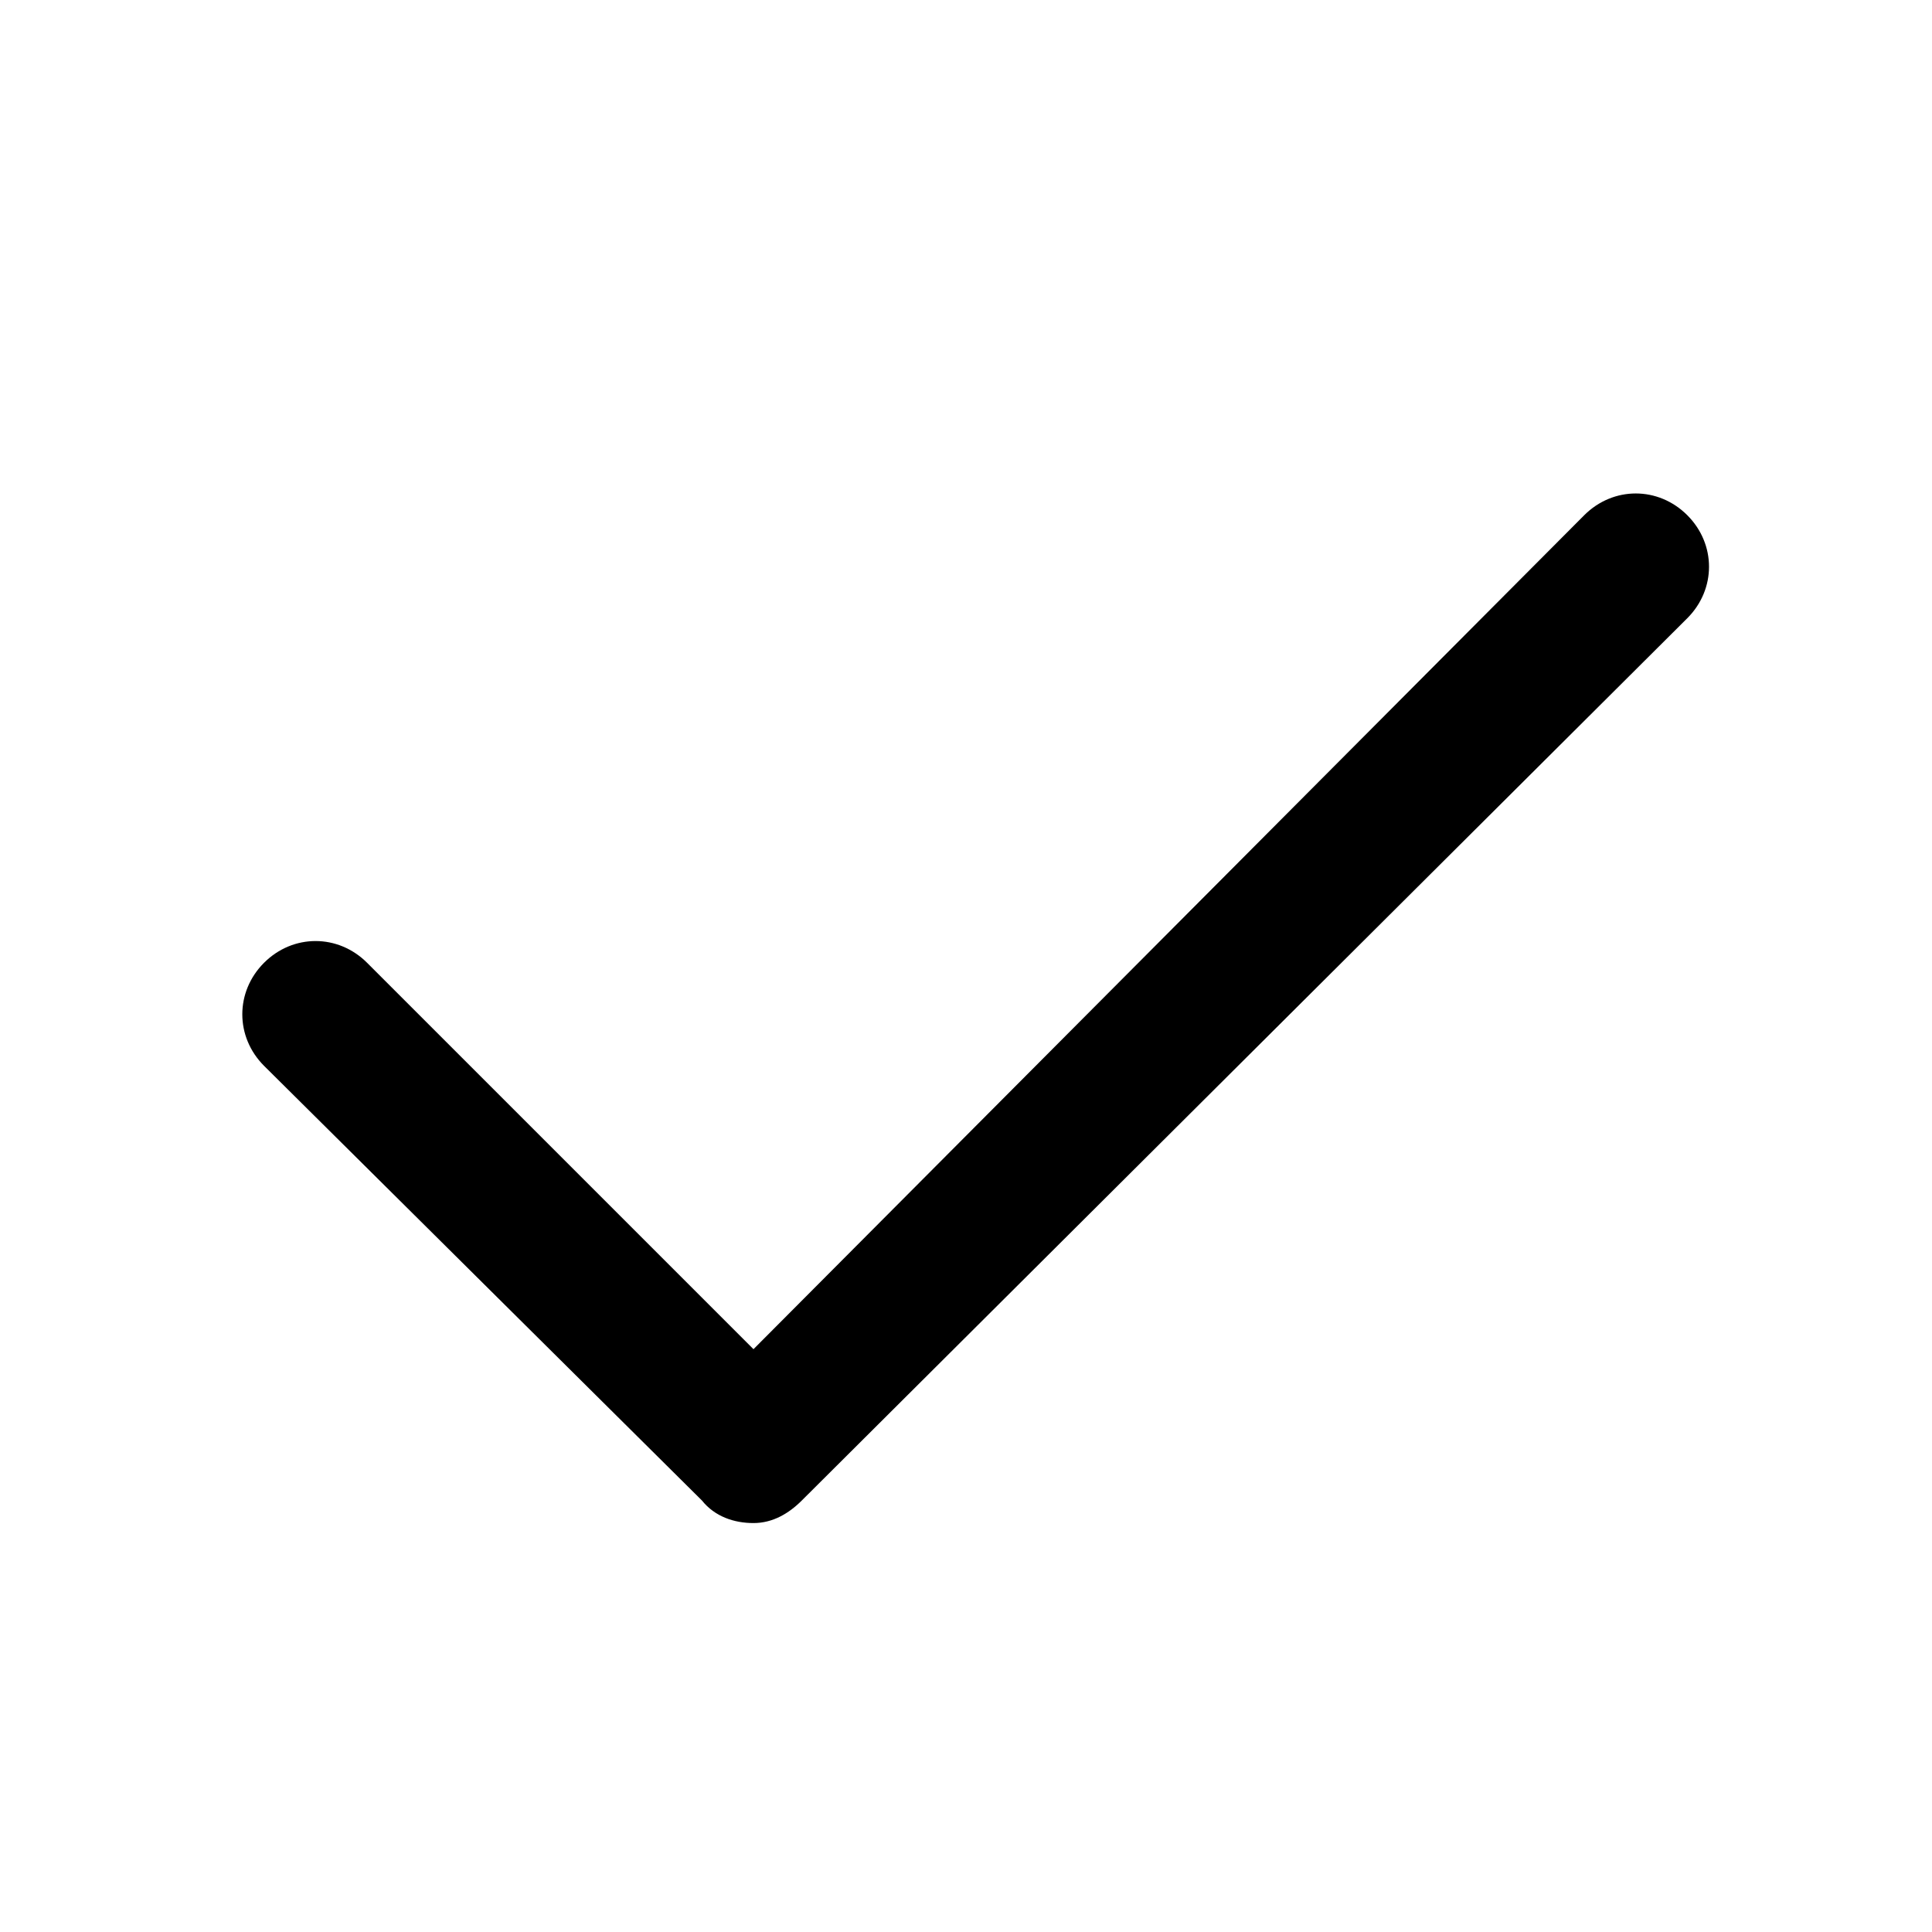
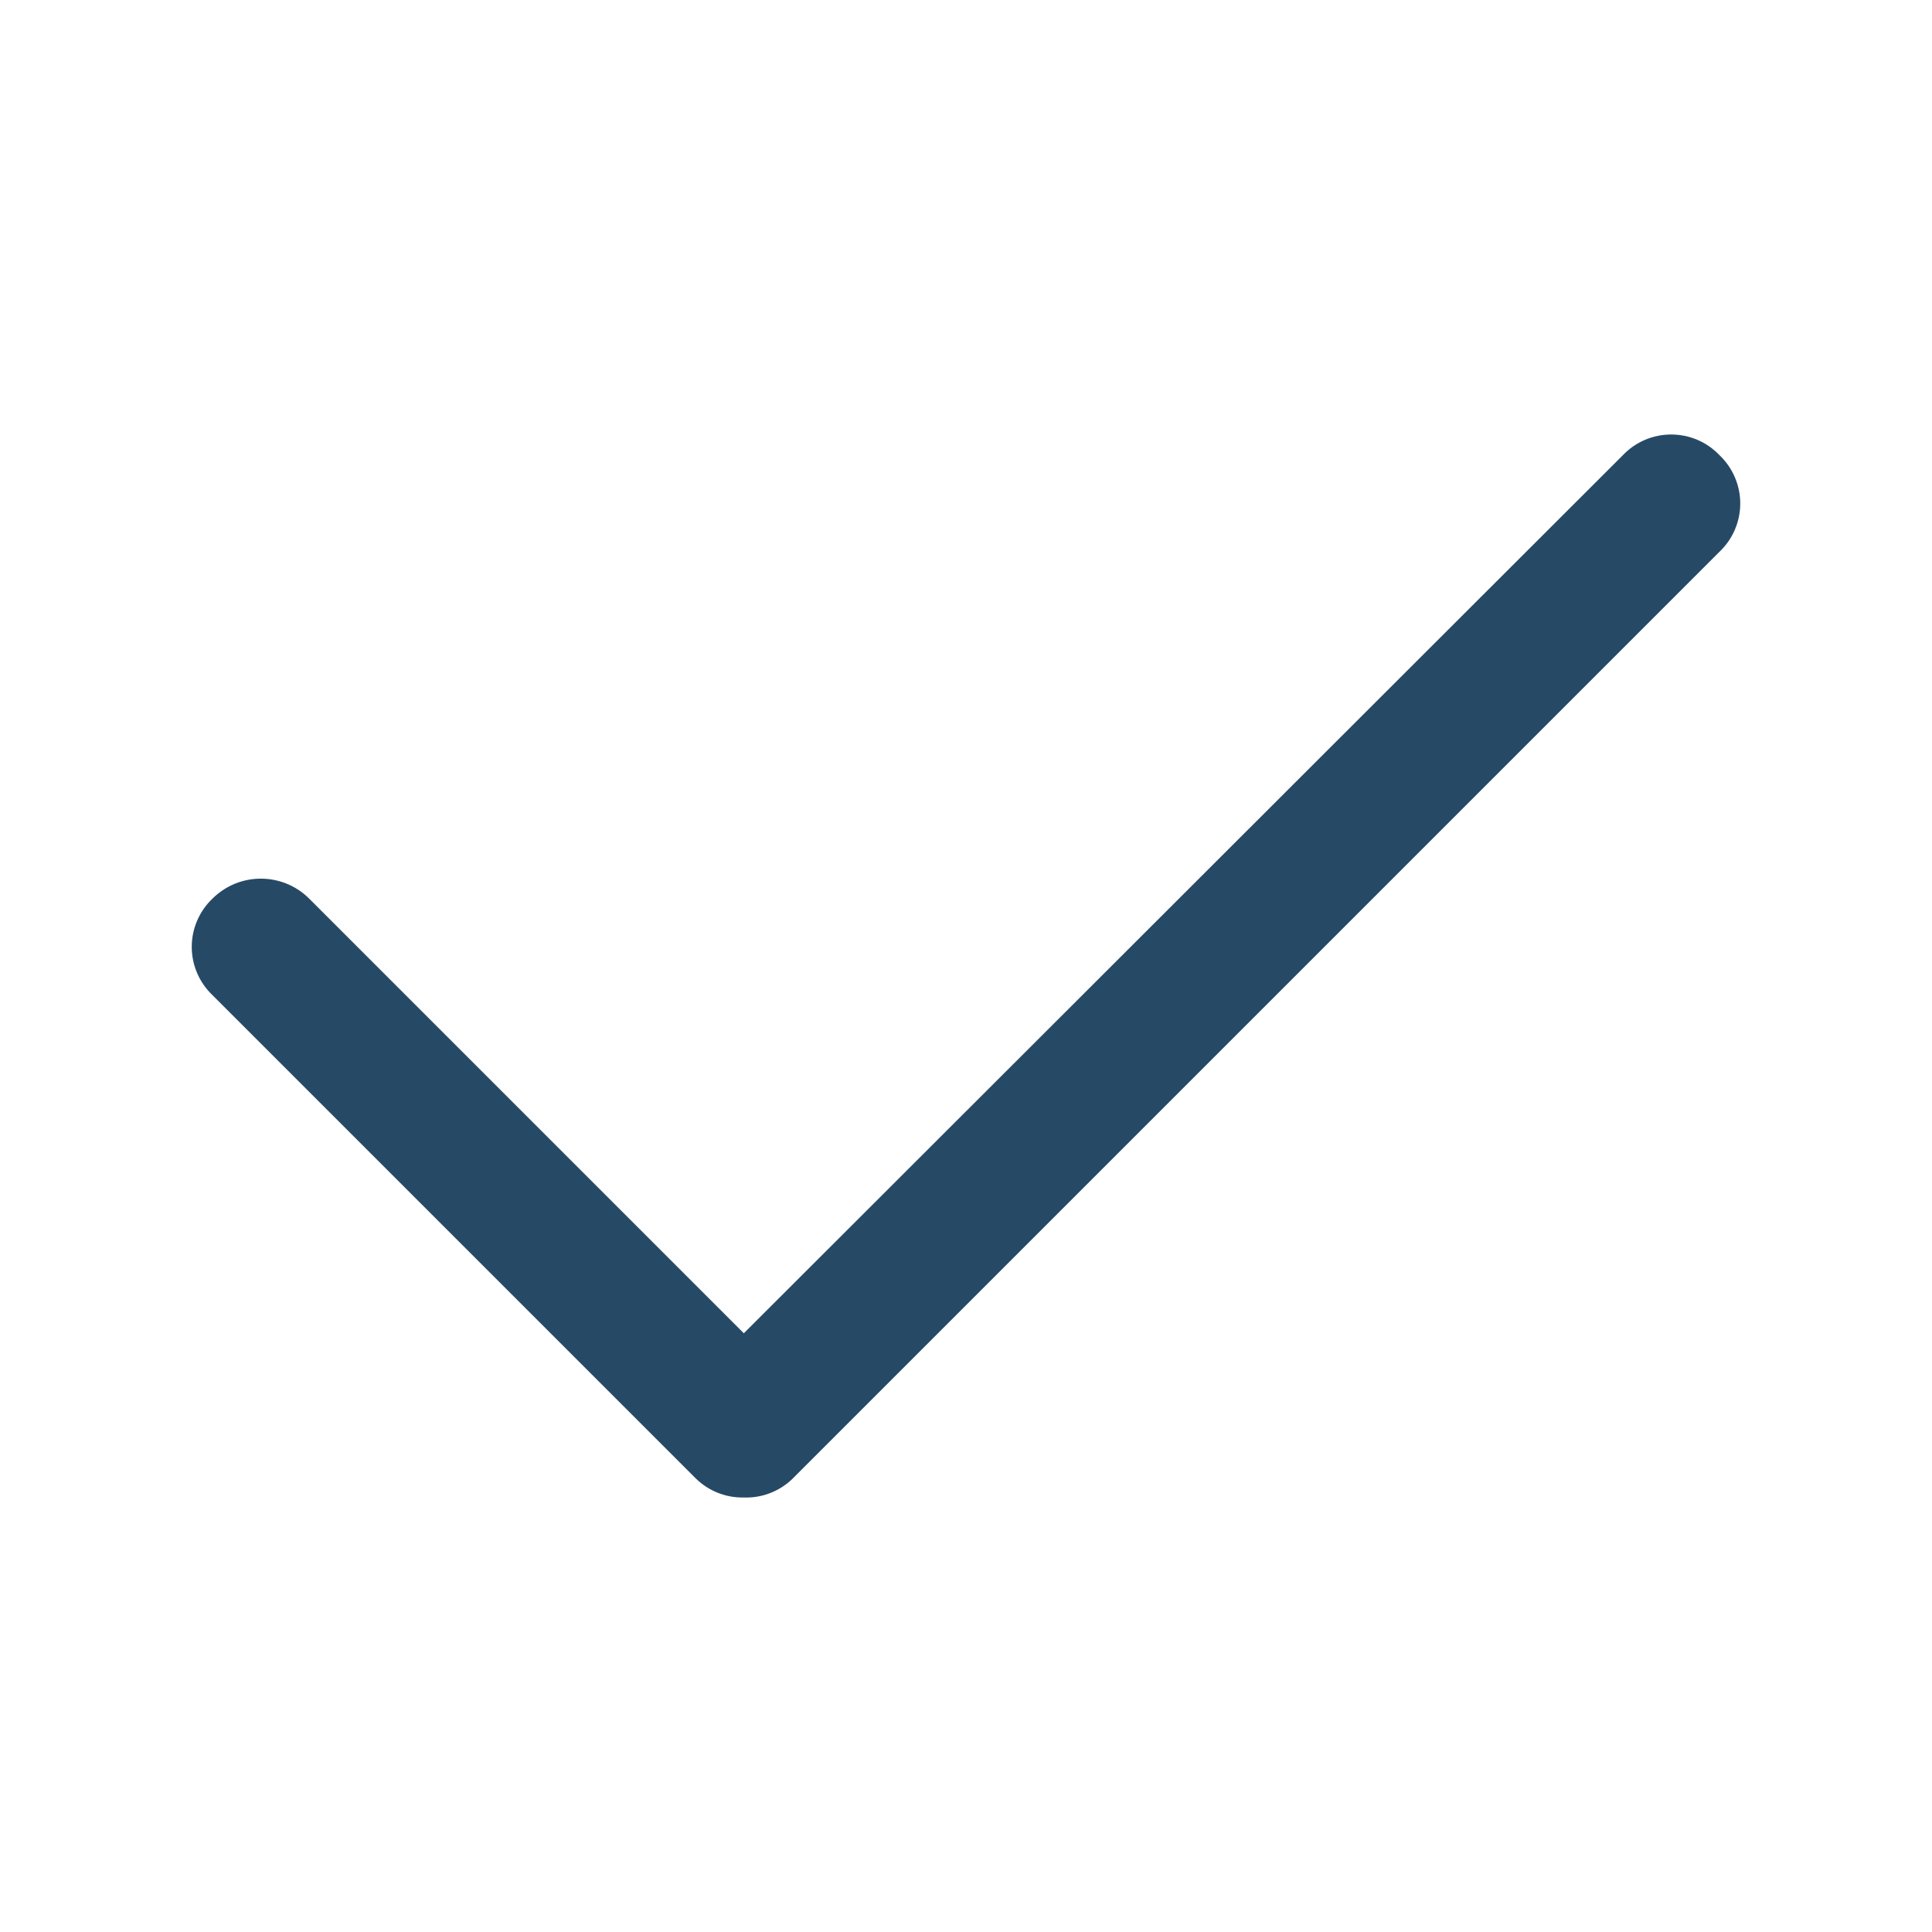
- <svg xmlns="http://www.w3.org/2000/svg" width="60" height="60" viewBox="0 0 60 60">
-   <path d="M23.4 47.3c-.6 0-1.2-.2-1.6-.7L8.2 33.1c-.9-.9-.9-2.3 0-3.2.9-.9 2.3-.9 3.2 0l12 12L49.2 16c.9-.9 2.3-.9 3.2 0 .9.9.9 2.3 0 3.2L24.9 46.6c-.4.4-.9.7-1.5.7z" />
+ <svg xmlns="http://www.w3.org/2000/svg" width="20px" height="20px" viewBox="0 0 20 20" version="1.1">
+   <g id="Icons/app-icons/checkmark" stroke="none" stroke-width="1" fill="none" fill-rule="evenodd">
+     <path d="M7.7,15.502 C7.513,15.506 7.333,15.434 7.2,15.302 L2.2,10.302 C2.063,10.172 1.985,9.991 1.985,9.802 C1.985,9.613 2.063,9.432 2.2,9.302 C2.477,9.027 2.923,9.027 3.2,9.302 L7.7,13.802 L16.8,4.712 C16.93,4.575 17.111,4.498 17.3,4.498 C17.489,4.498 17.67,4.575 17.8,4.712 C17.937,4.842 18.015,5.023 18.015,5.212 C18.015,5.401 17.937,5.582 17.8,5.712 L8.2,15.312 C8.066,15.44 7.885,15.509 7.7,15.502 Z" id="Path" fill="#264966" fill-rule="nonzero" />
+   </g>
</svg>
